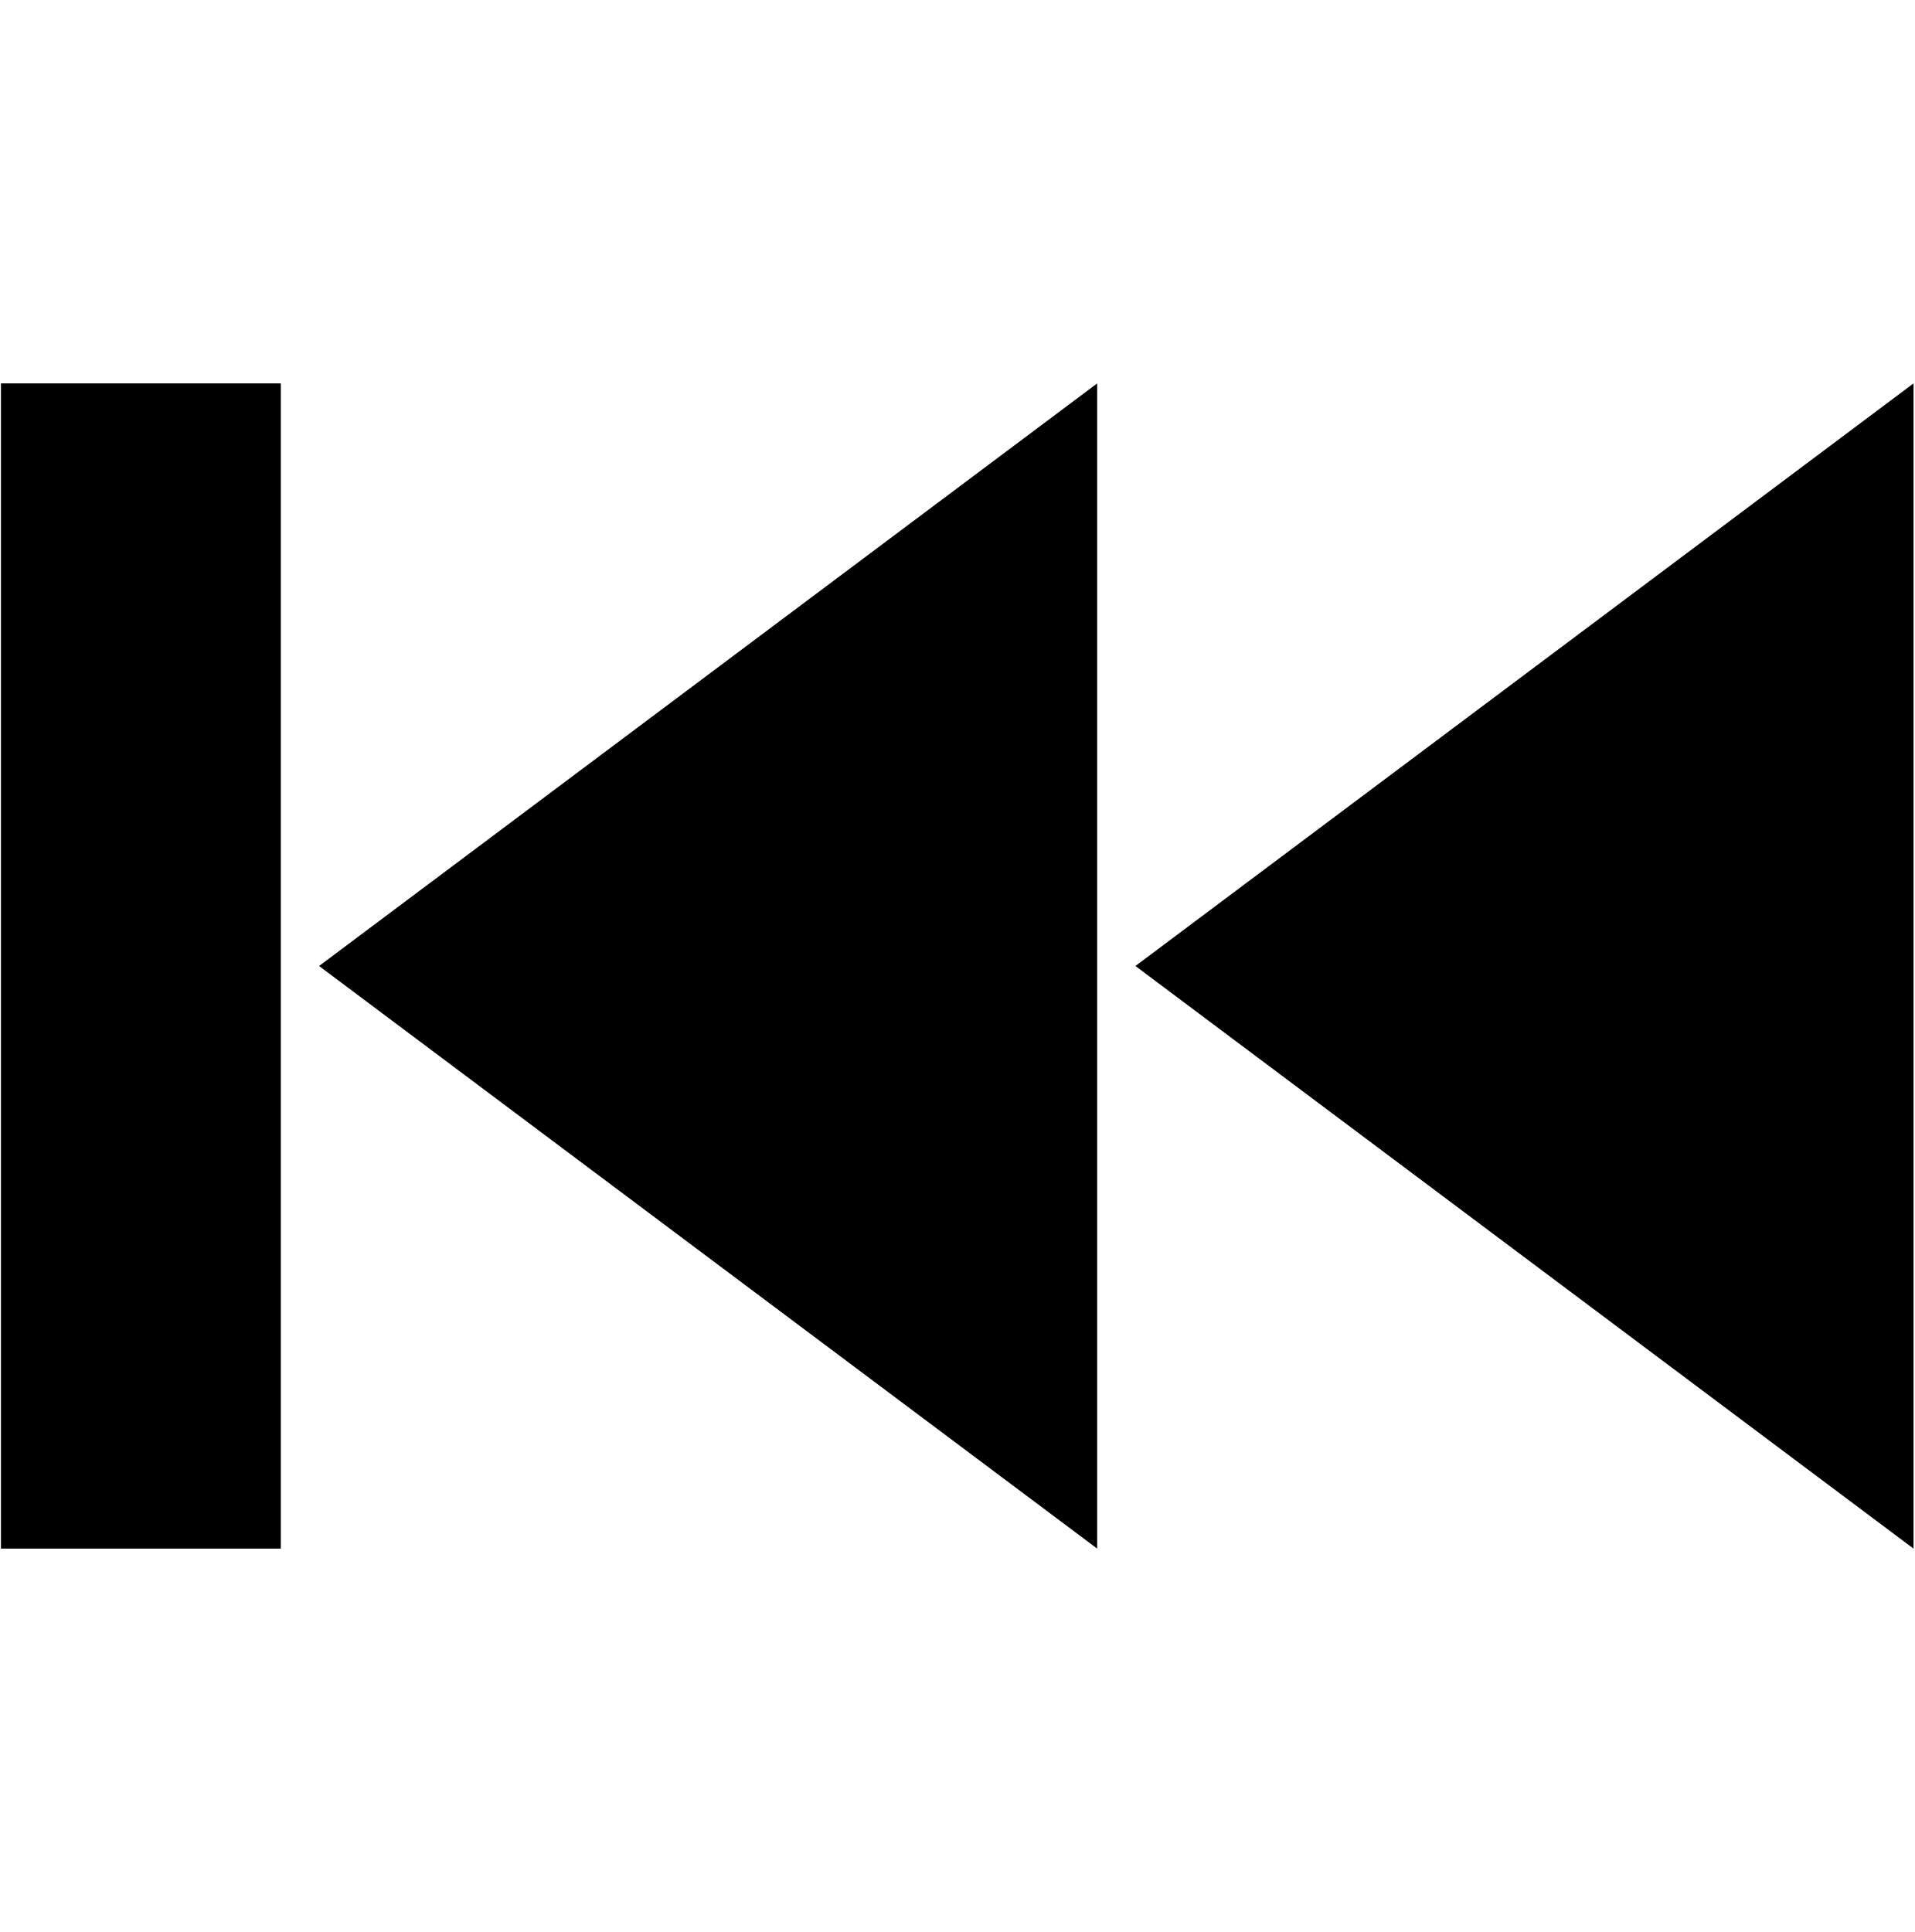
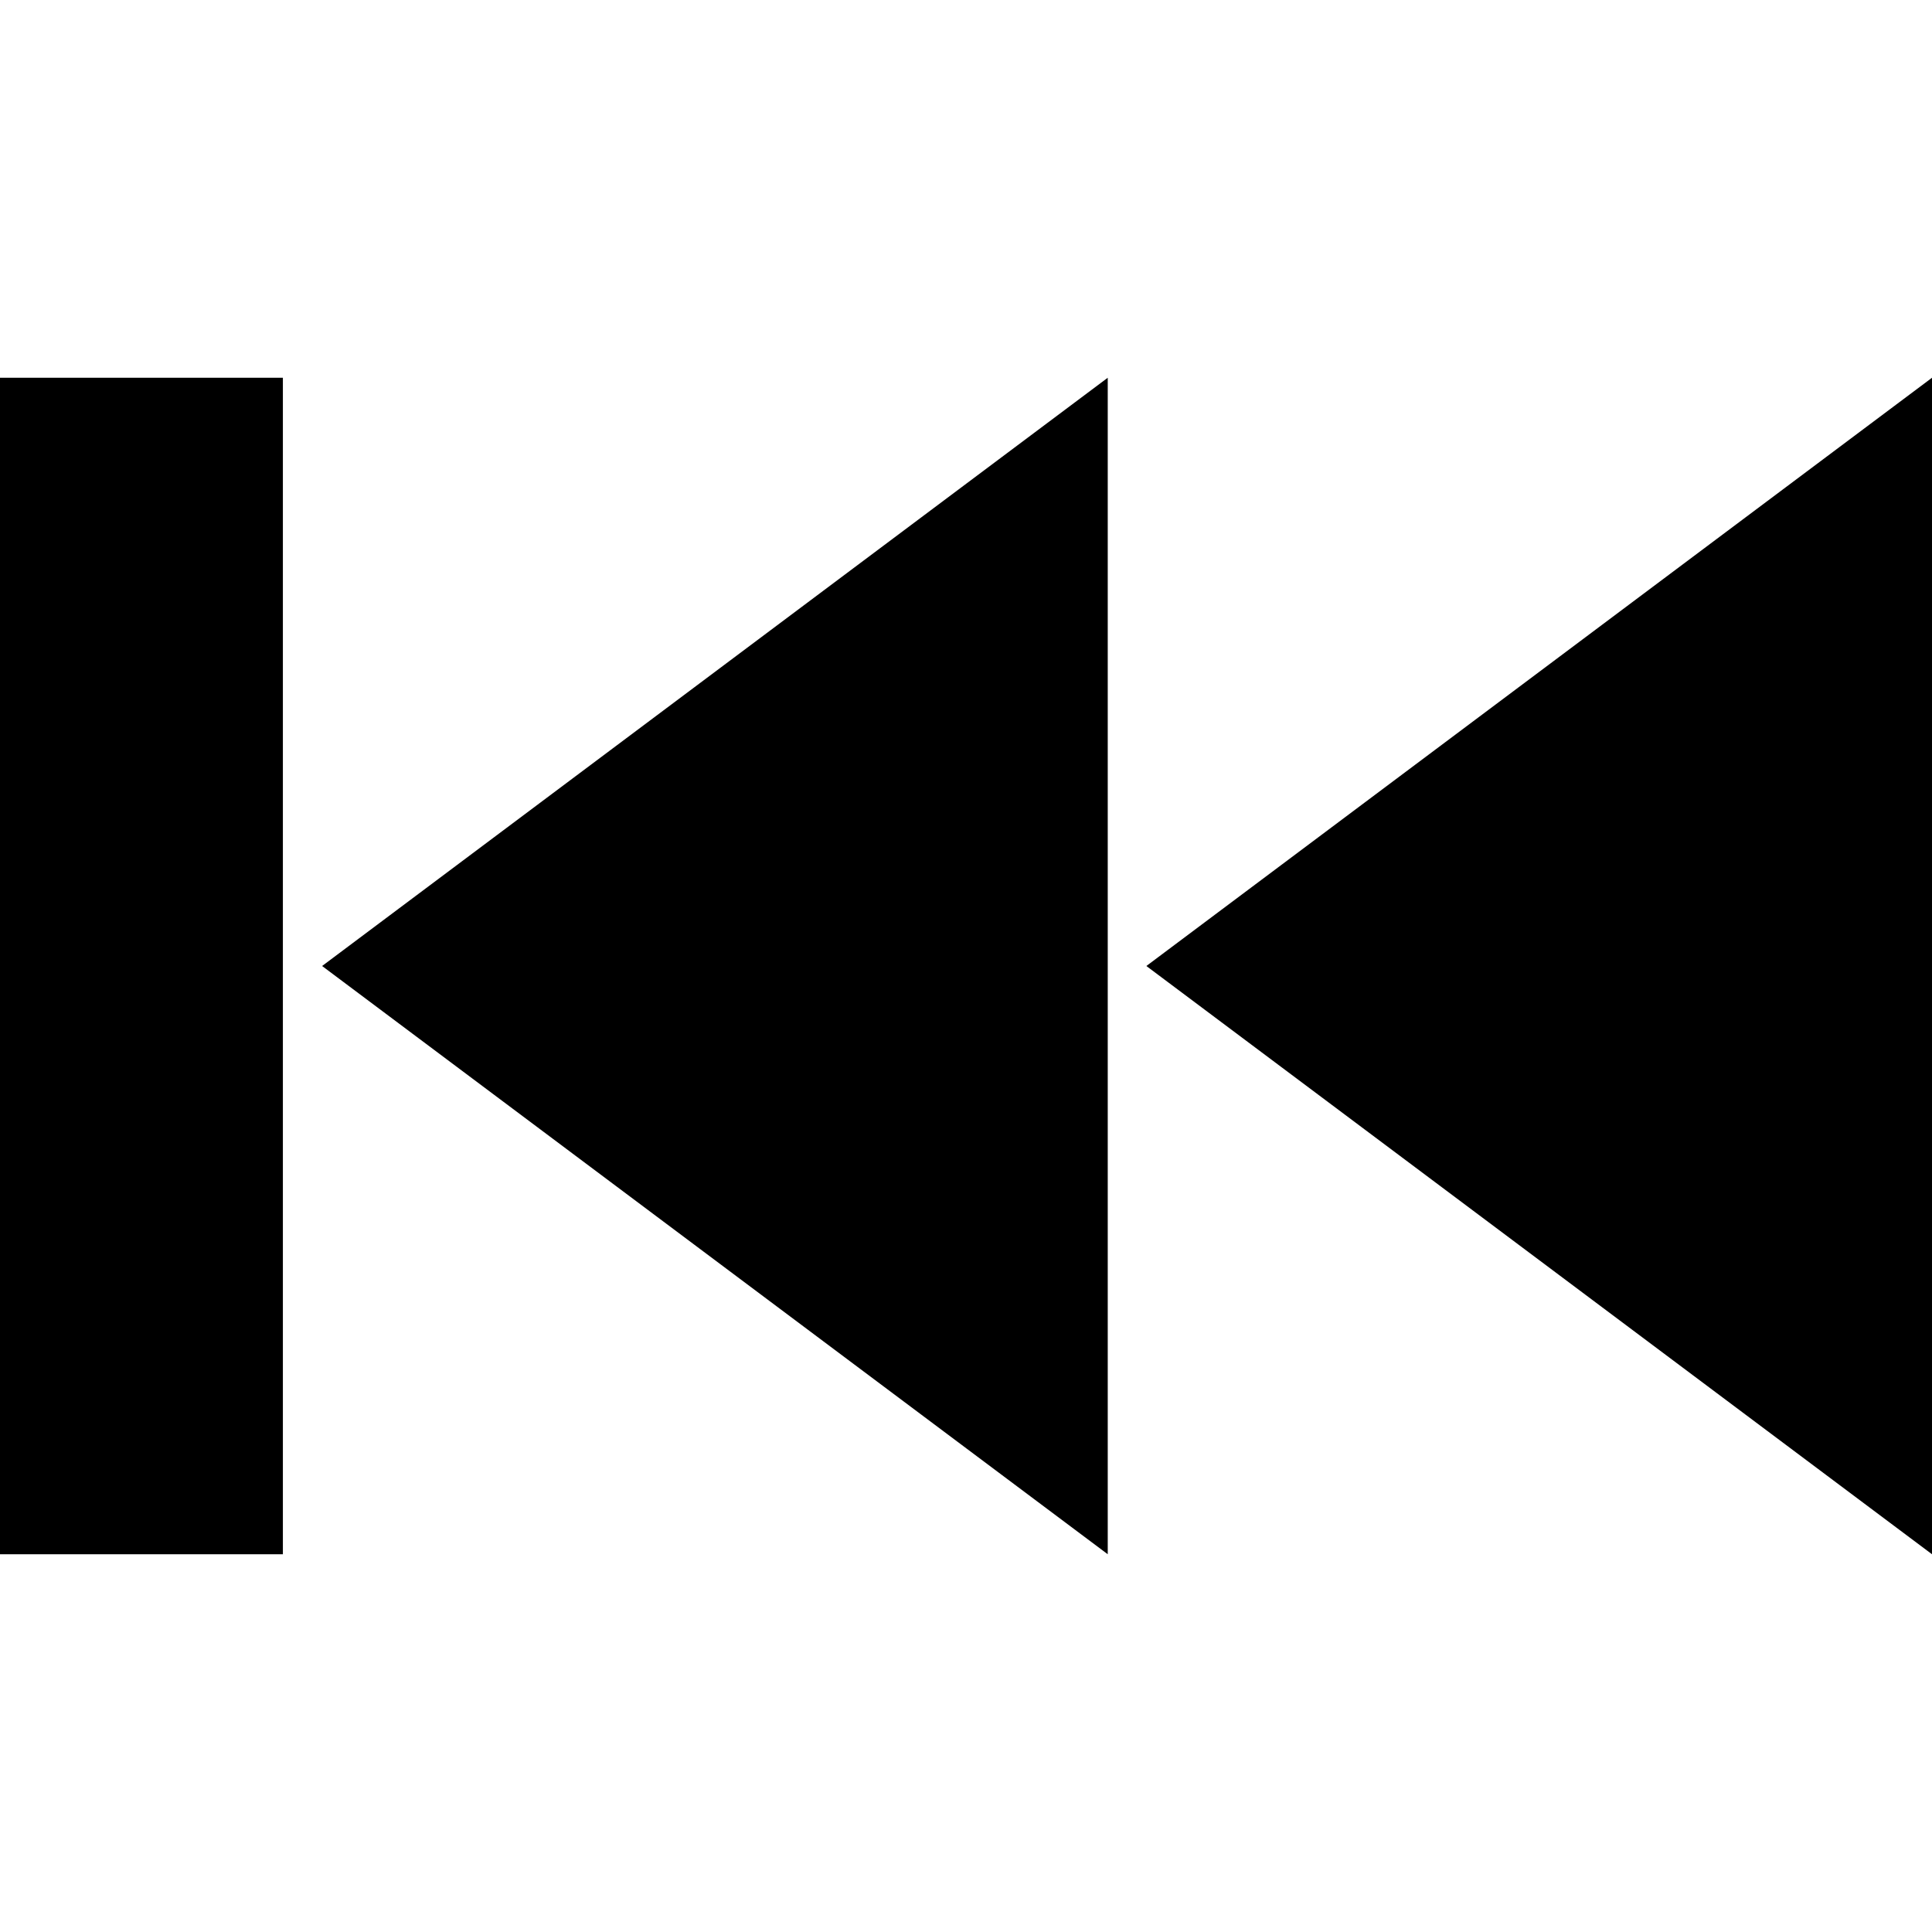
- <svg xmlns="http://www.w3.org/2000/svg" width="987.979" height="997.019" id="svg2" version="1.0">
+ <svg xmlns="http://www.w3.org/2000/svg" width="512" height="512" id="svg2" version="1.0">
  <defs id="defs4" />
-   <g id="layer1" transform="translate(-374.2178,422.7827)">
+   <g id="layer1" transform="translate(-374.2178,-62.23637)">
    <g style="font-size:1353.902px;font-style:italic;font-variant:normal;font-weight:normal;font-stretch:normal;line-height:125%;letter-spacing:0px;word-spacing:0px;fill:#000000;fill-opacity:1;stroke:none;font-family:Serif;-inkscape-font-specification:Serif Italic" id="text10546">
-       <path d="m 1361.707,-224.931 0,601.316 L 960.161,75.727 1361.707,-224.931 z" id="path2985" style="fill:#000000" />
-       <path d="m 940.421,-224.931 0,601.316 L 538.874,75.727 940.421,-224.931 z" id="path3019" style="fill:#000000" />
-       <rect style="fill:#000000;stroke:#000000;stroke-width:111.589;stroke-miterlimit:4;stroke-opacity:1;stroke-dasharray:none" id="rect2989" width="32.837" height="489.727" x="-463.339" y="-169.137" transform="scale(-1,1)" />
+       <path id="rect3909" style="fill:#000000" d="m 374.218,162.346 74.968,0 0,311.782 -74.968,0 z m 293.563,1e-5 0,311.781 L 459.58,318.236 667.781,162.346 z m 218.437,0 0,311.781 L 678.017,318.236 886.218,162.346 z" />
    </g>
  </g>
</svg>
